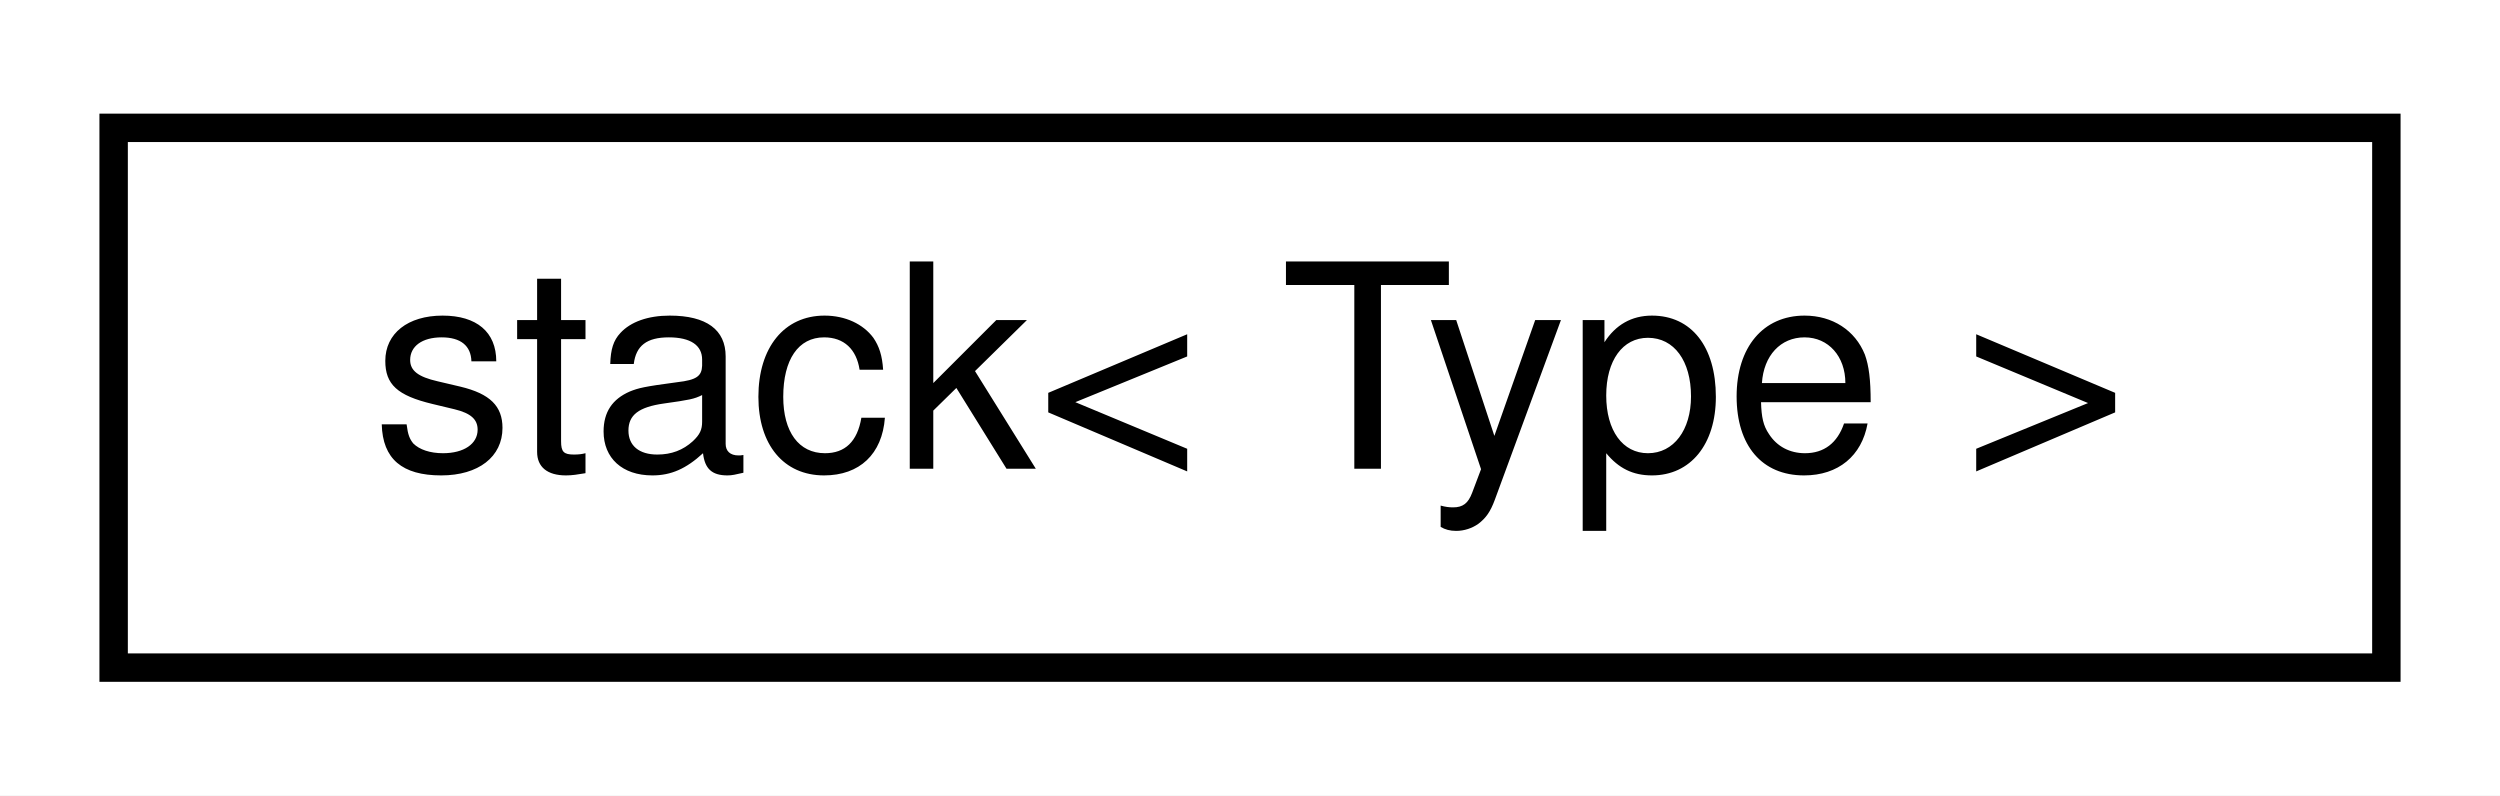
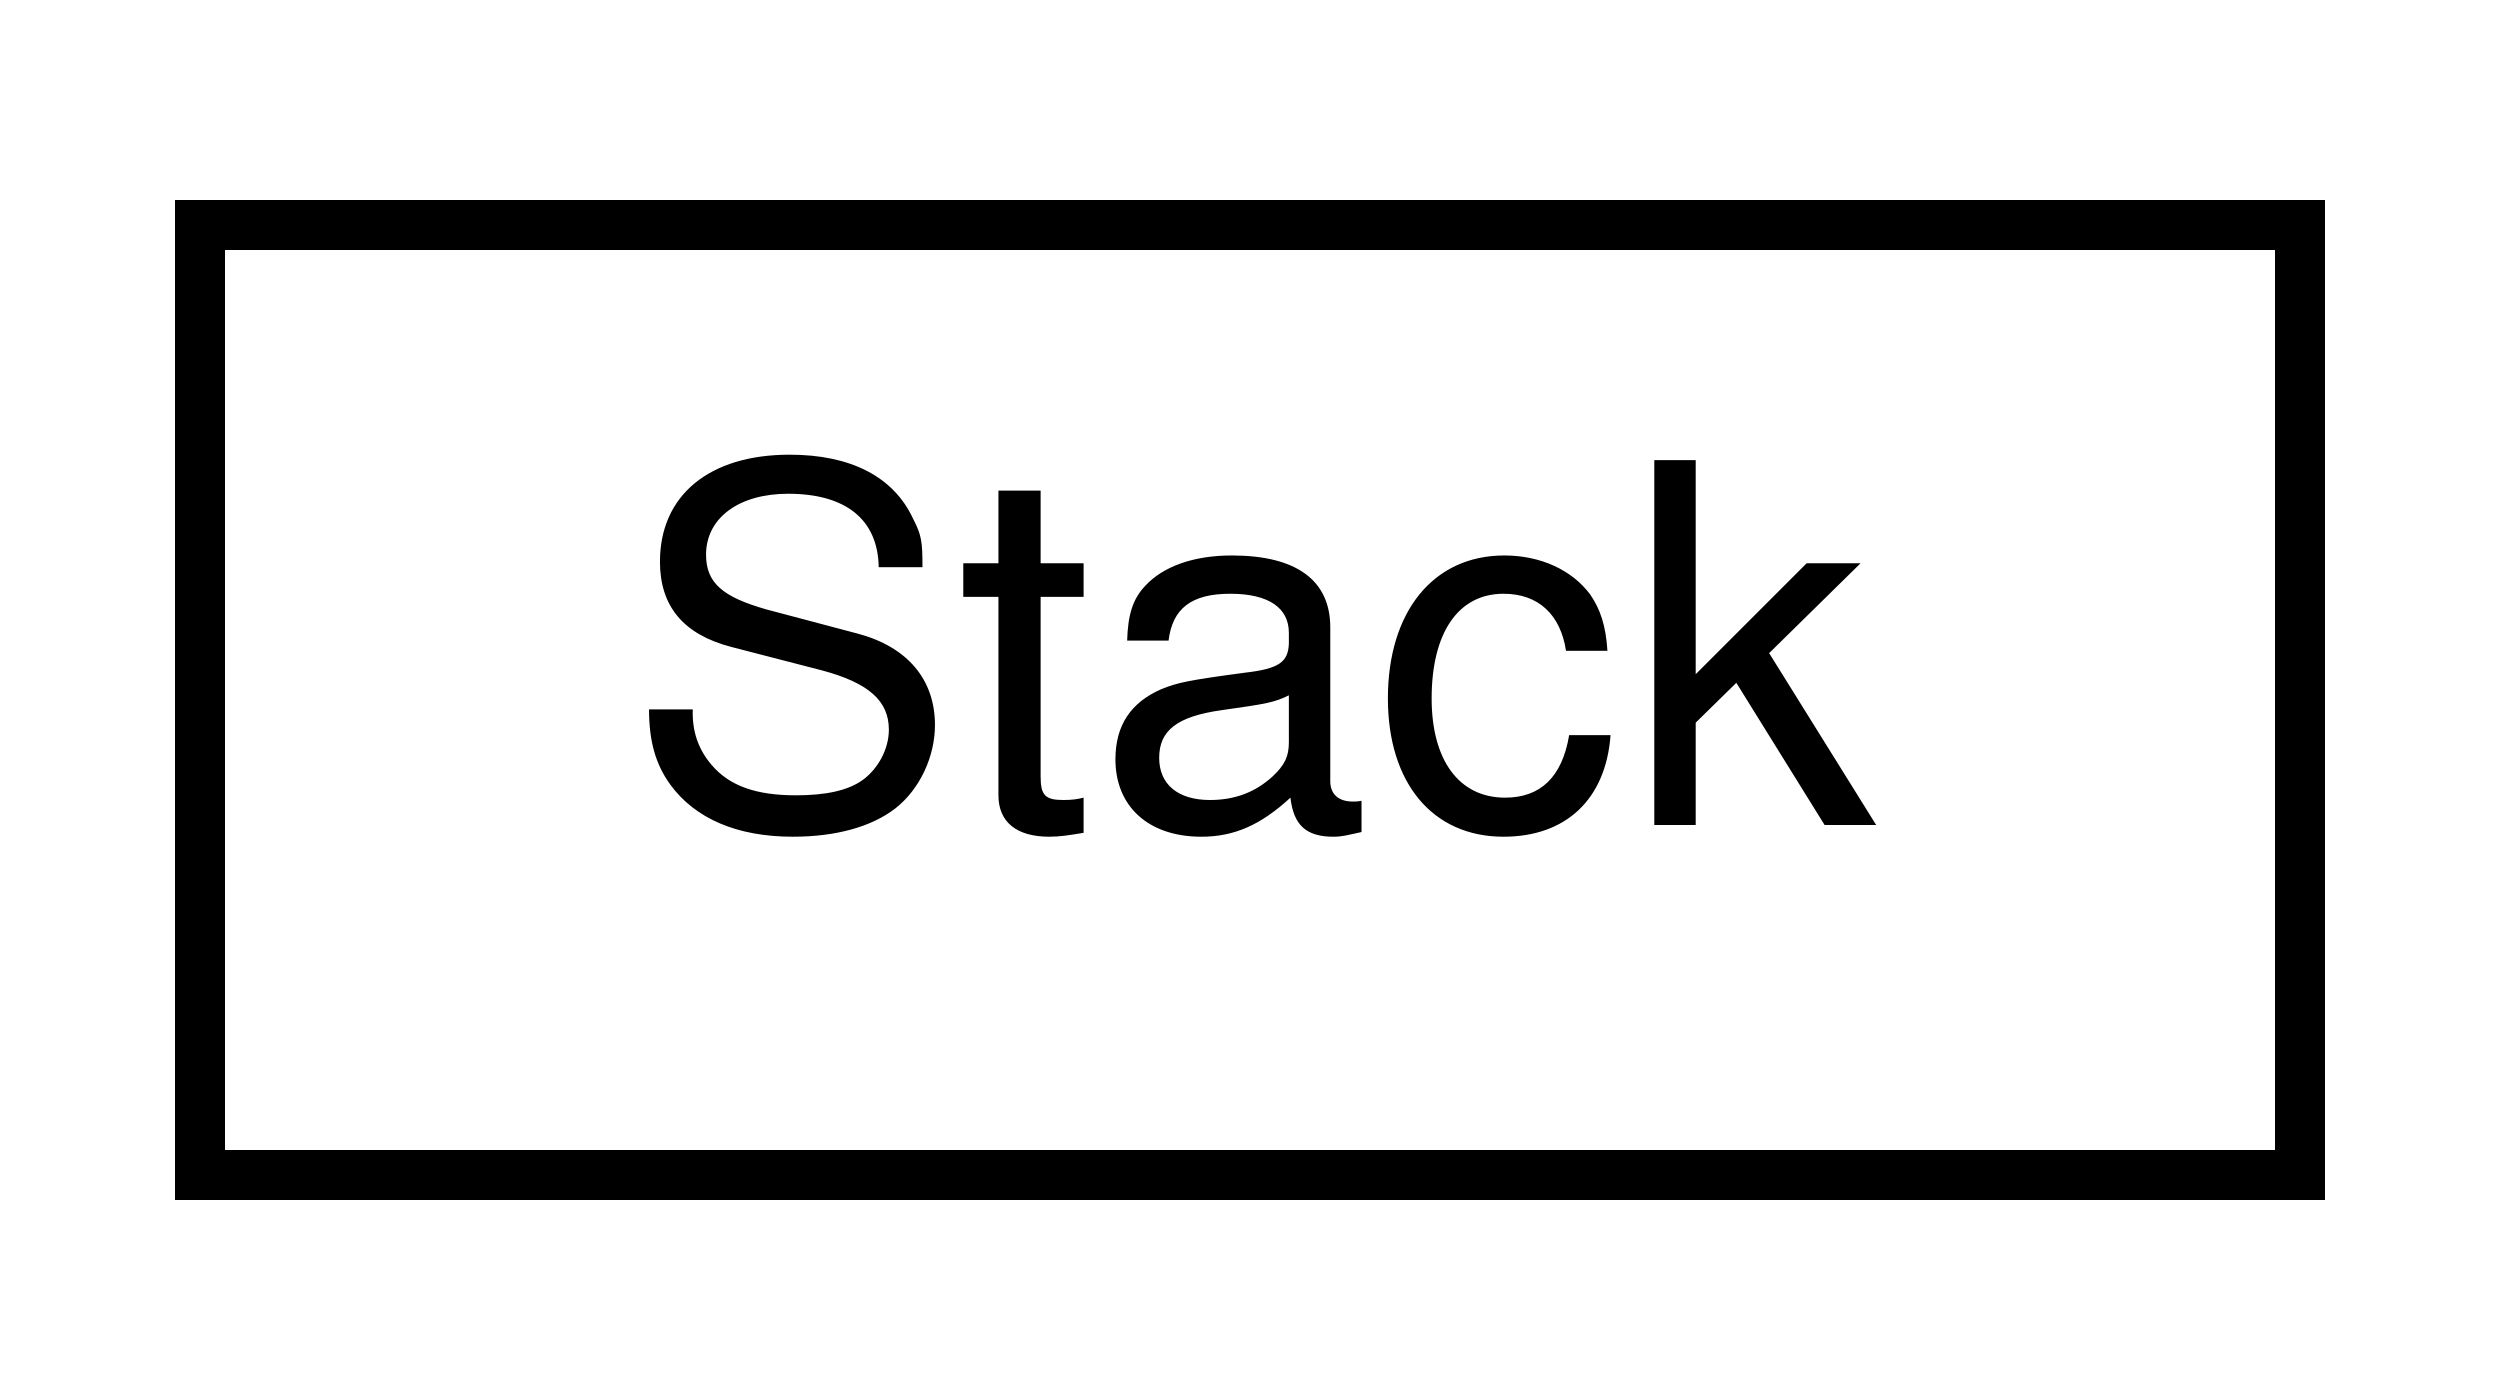
- <svg xmlns="http://www.w3.org/2000/svg" xmlns:xlink="http://www.w3.org/1999/xlink" width="88pt" height="28pt" viewBox="0.00 0.00 88.00 28.00">
+ <svg xmlns="http://www.w3.org/2000/svg" xmlns:xlink="http://www.w3.org/1999/xlink" width="50pt" height="28pt" viewBox="0.00 0.00 50.00 28.00">
  <g id="graph0" class="graph" transform="scale(1 1) rotate(0) translate(4 24)">
-     <polygon fill="white" stroke="transparent" points="-4,4 -4,-24 84,-24 84,4 -4,4" />
+     <polygon fill="white" stroke="transparent" points="-4,4 -4,-24 46,-24 46,4 -4,4" />
    <g id="node1" class="node">
      <g id="a_node1">
-         <a xlink:href="d1/dc2/classstack.html" target="_top" xlink:title=" ">
-           <polygon fill="white" stroke="black" points="0,-0.5 0,-19.5 80,-19.5 80,-0.5 0,-0.5" />
-           <text text-anchor="middle" x="40" y="-7.5" font-family="Helvetica,sans-Serif" font-size="10.00">stack&lt; Type &gt;</text>
+         <a xlink:href="d0/d14/class_stack.html" target="_top" xlink:title=" ">
+           <polygon fill="white" stroke="black" points="0,-0.5 0,-19.5 42,-19.5 42,-0.5 0,-0.5" />
+           <text text-anchor="middle" x="21" y="-7.5" font-family="Helvetica,sans-Serif" font-size="10.00">Stack</text>
        </a>
      </g>
    </g>
  </g>
</svg>
